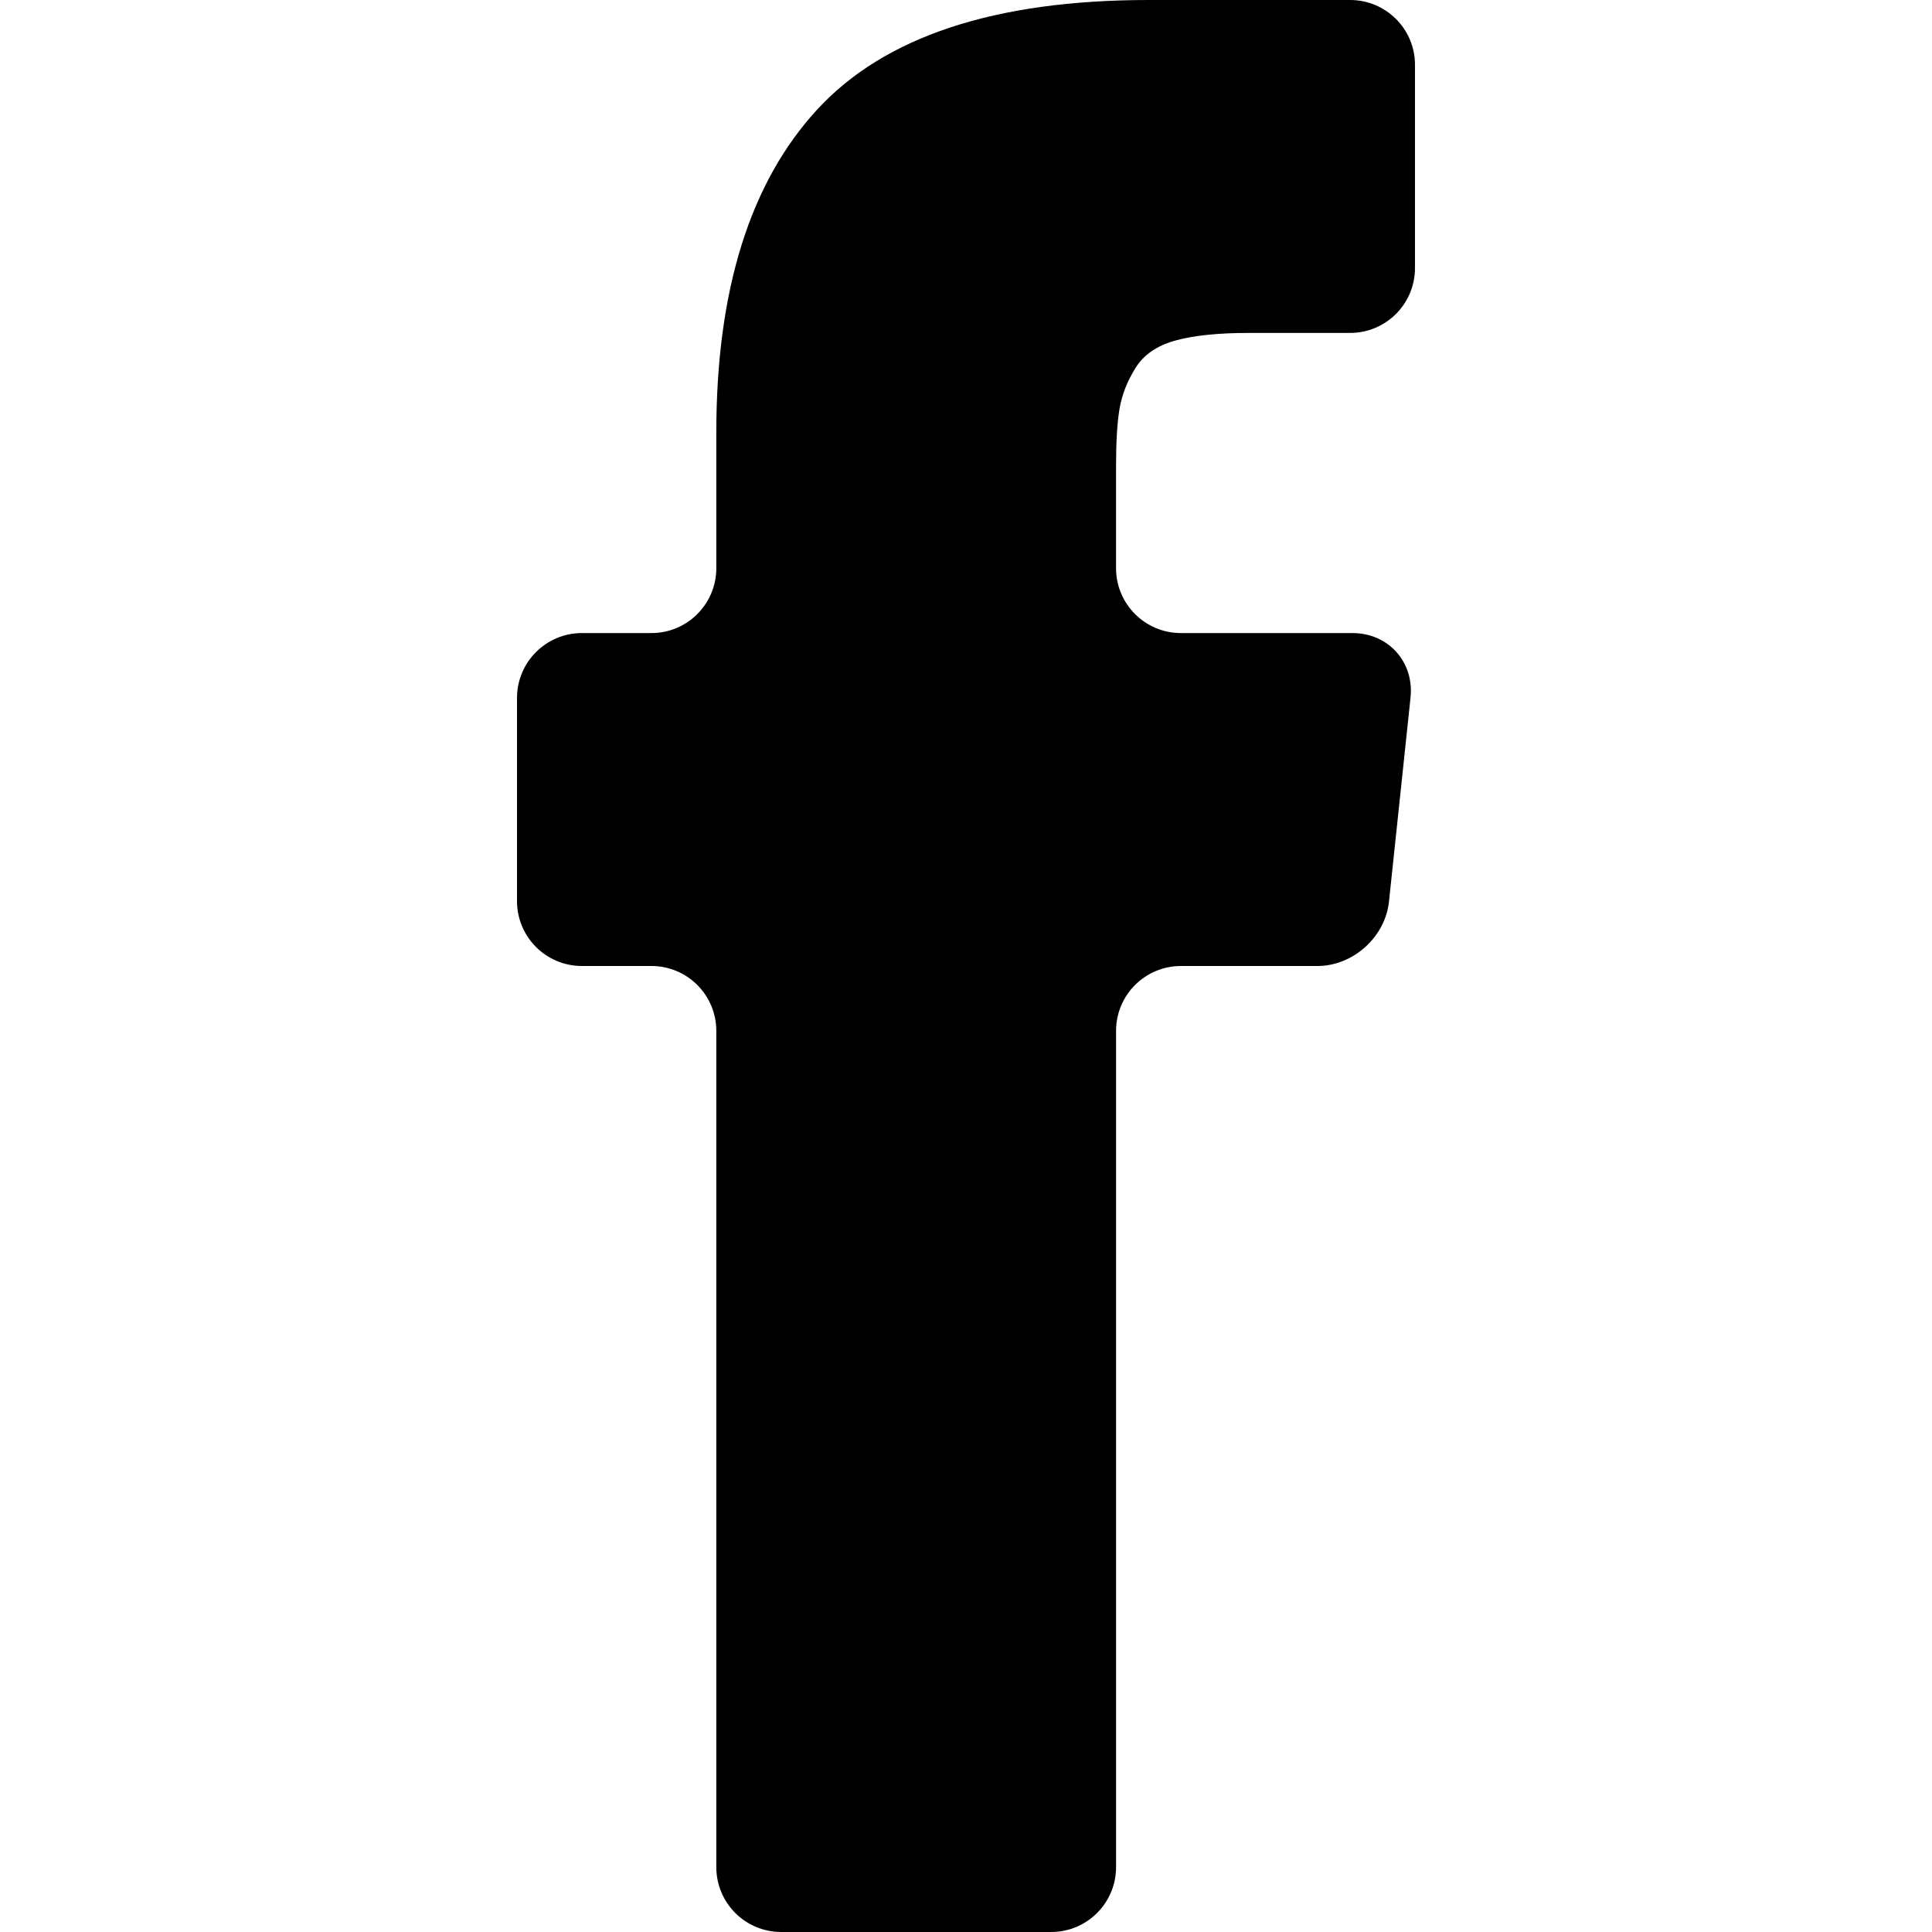
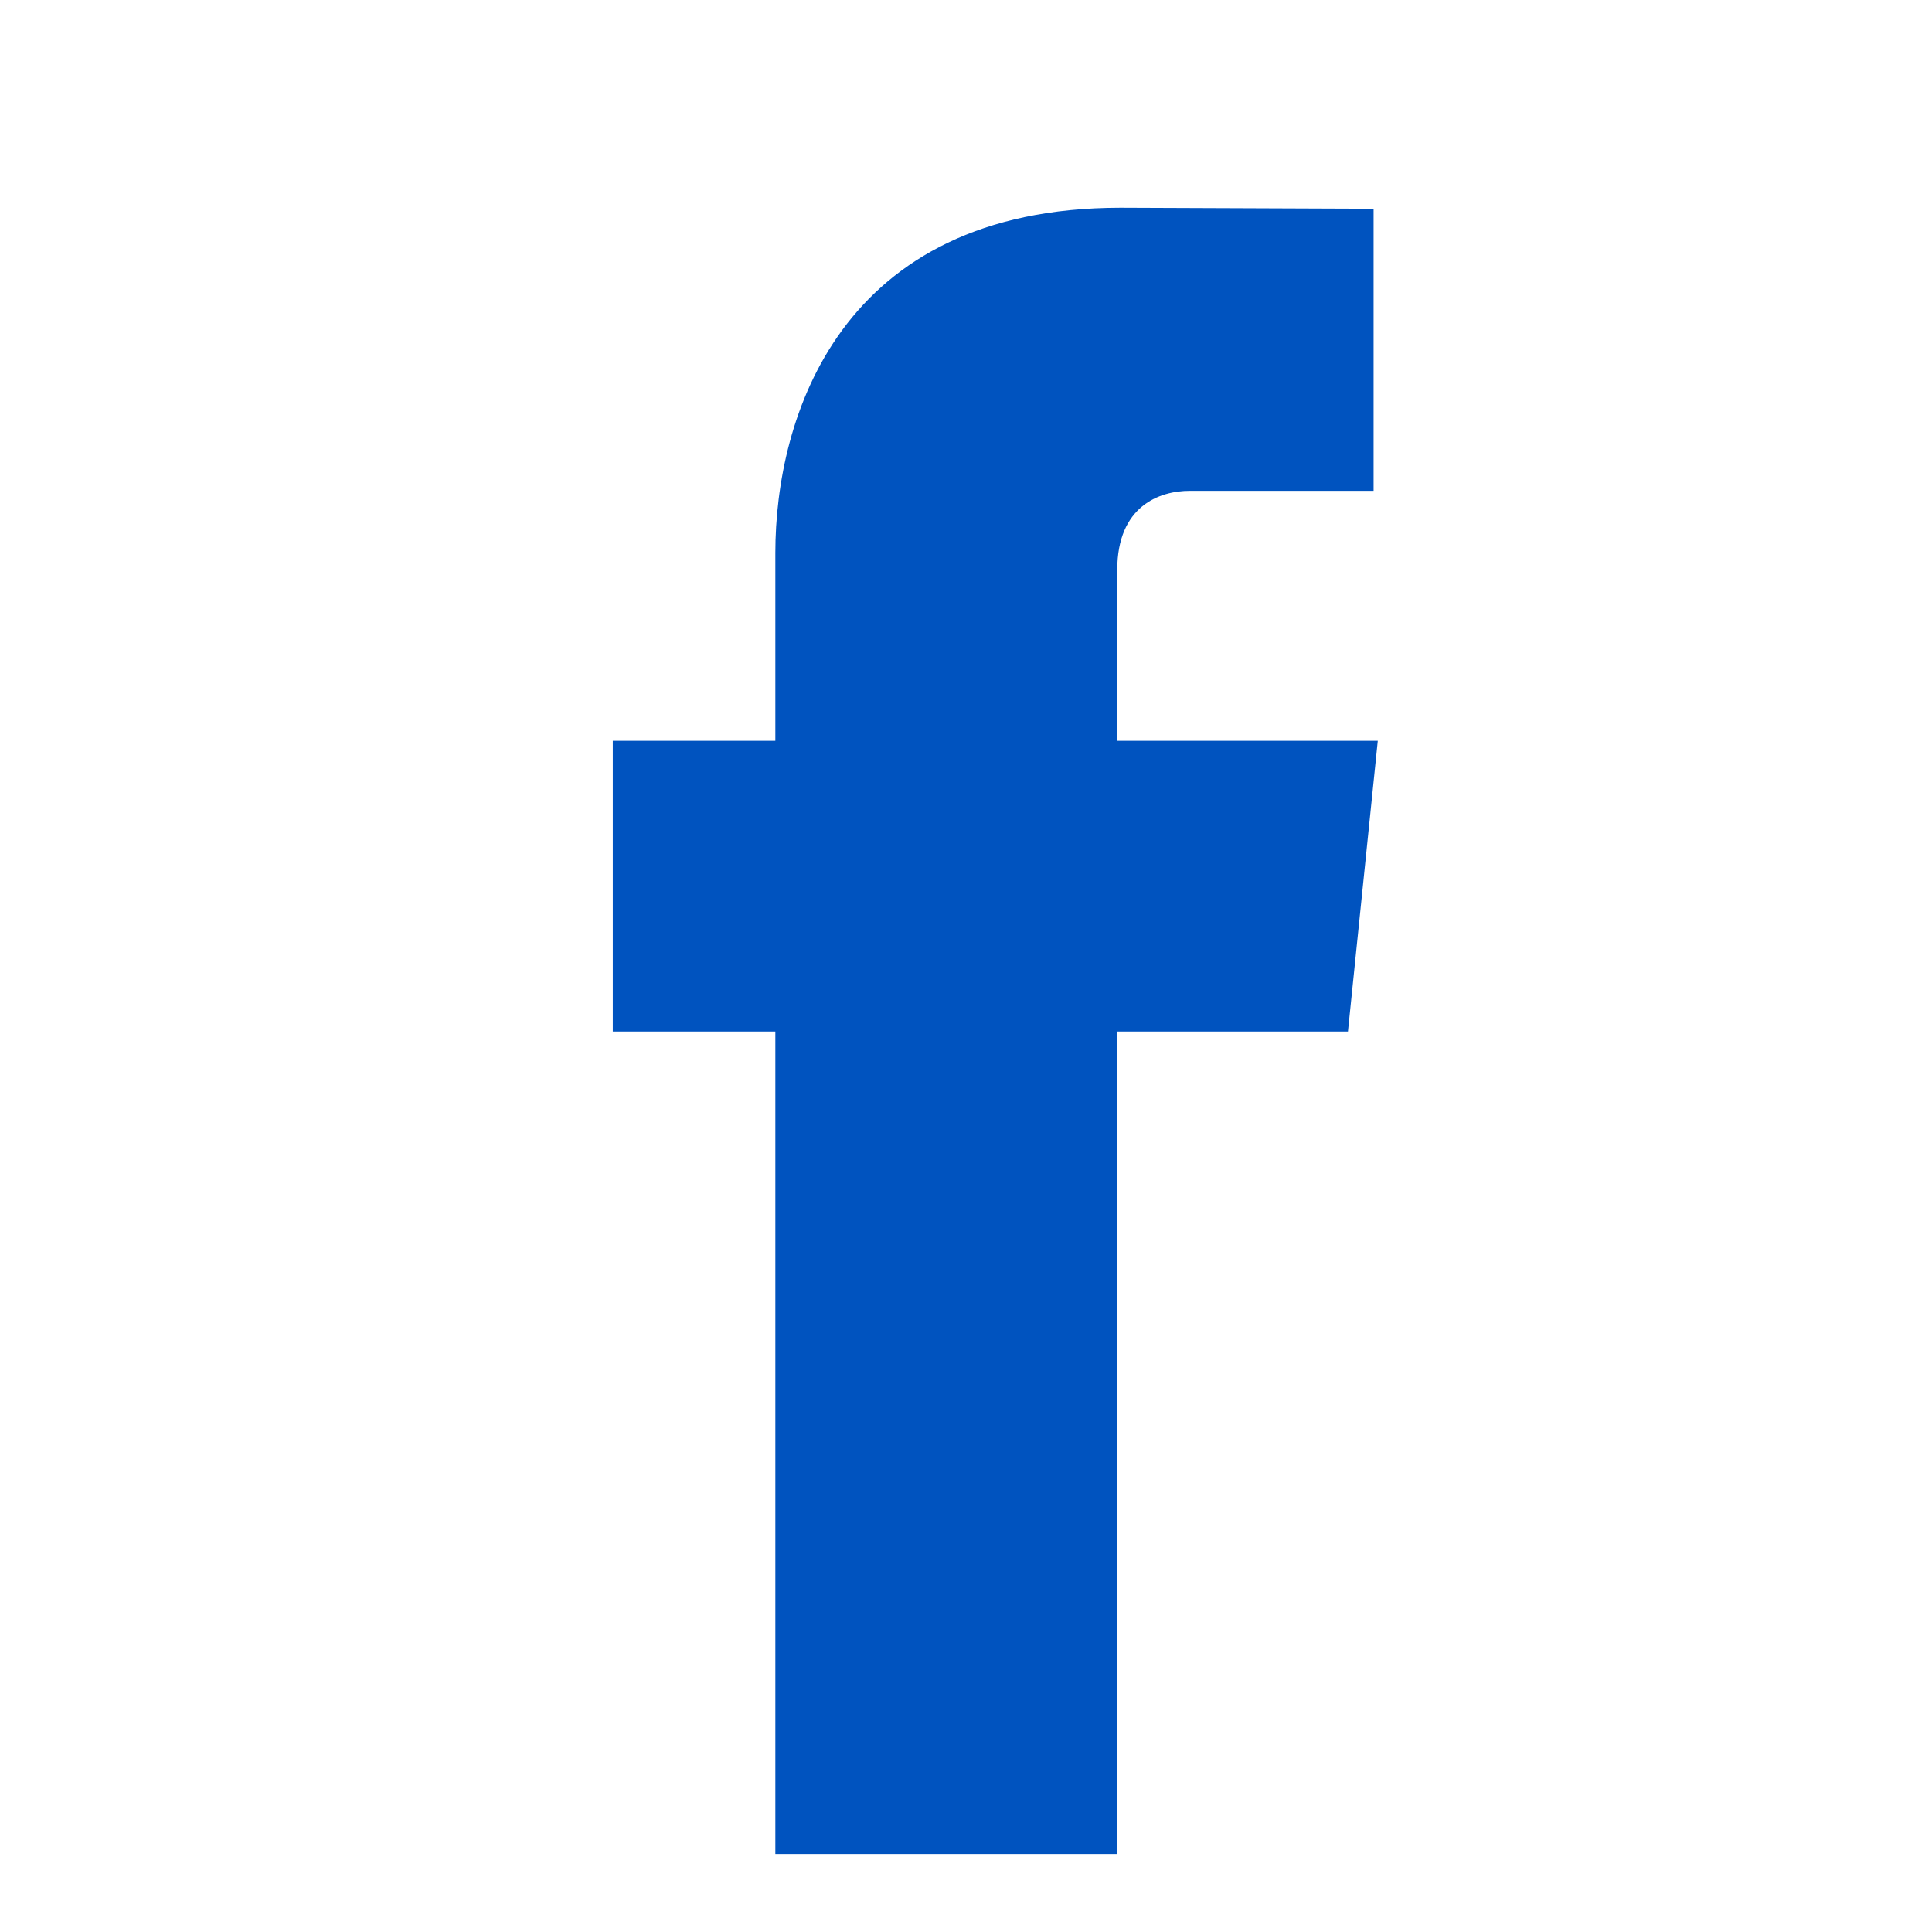
- <svg xmlns="http://www.w3.org/2000/svg" version="1.1" id="Capa_1" x="0px" y="0px" width="546.773px" height="546.773px" viewBox="0 0 546.773 546.773" style="enable-background:new 0 0 546.773 546.773;" xml:space="preserve">
-   <g>
-     <g>
-       <path d="M382.1,0h-56.953c-43.574,0-74.872,10.343-93.893,31.022c-19.027,20.686-28.532,51.151-28.532,91.408v38.373    c0,10.141-8.219,18.36-18.36,18.36H164.68c-10.141,0-18.36,8.219-18.36,18.36v57.503c0,10.141,8.219,18.36,18.36,18.36h19.682    c10.141,0,18.36,8.219,18.36,18.36v236.666c0,10.141,8.219,18.36,18.36,18.36h76.414c10.141,0,18.36-8.22,18.36-18.36V291.747    c0-10.142,8.22-18.36,18.36-18.36h38.592c10.142,0,19.224-8.176,20.289-18.256l6.095-57.712    c1.065-10.085-6.291-18.256-16.433-18.256h-48.549c-10.141,0-18.36-8.219-18.36-18.36v-28.752c0-7.075,0.331-12.552,0.997-16.426    c0.661-3.868,2.154-7.681,4.48-11.445c2.319-3.757,6.083-6.358,11.279-7.797c5.195-1.438,12.111-2.16,20.734-2.16h28.752    c10.141,0,18.359-8.219,18.359-18.36V18.36C400.459,8.219,392.24,0,382.1,0z" />
-     </g>
-   </g>
-   <g>
- </g>
-   <g>
- </g>
-   <g>
- </g>
-   <g>
- </g>
-   <g>
- </g>
-   <g>
- </g>
-   <g>
- </g>
-   <g>
- </g>
-   <g>
- </g>
-   <g>
- </g>
-   <g>
- </g>
-   <g>
- </g>
-   <g>
- </g>
-   <g>
- </g>
-   <g>
- </g>
+ <svg xmlns="http://www.w3.org/2000/svg" viewBox="0 0 56.693 56.693" xml:space="preserve">
+   <path d="M40.43 21.739h-7.645v-5.014c0-1.883 1.248-2.322 2.127-2.322h5.395V6.125l-7.43-.029c-8.248 0-10.125 6.174-10.125 10.125v5.518h-4.77v8.53h4.77v24.137h10.033V30.269h6.77l.875-8.53z" fill="#0053bf" class="fill-000000" />
</svg>
